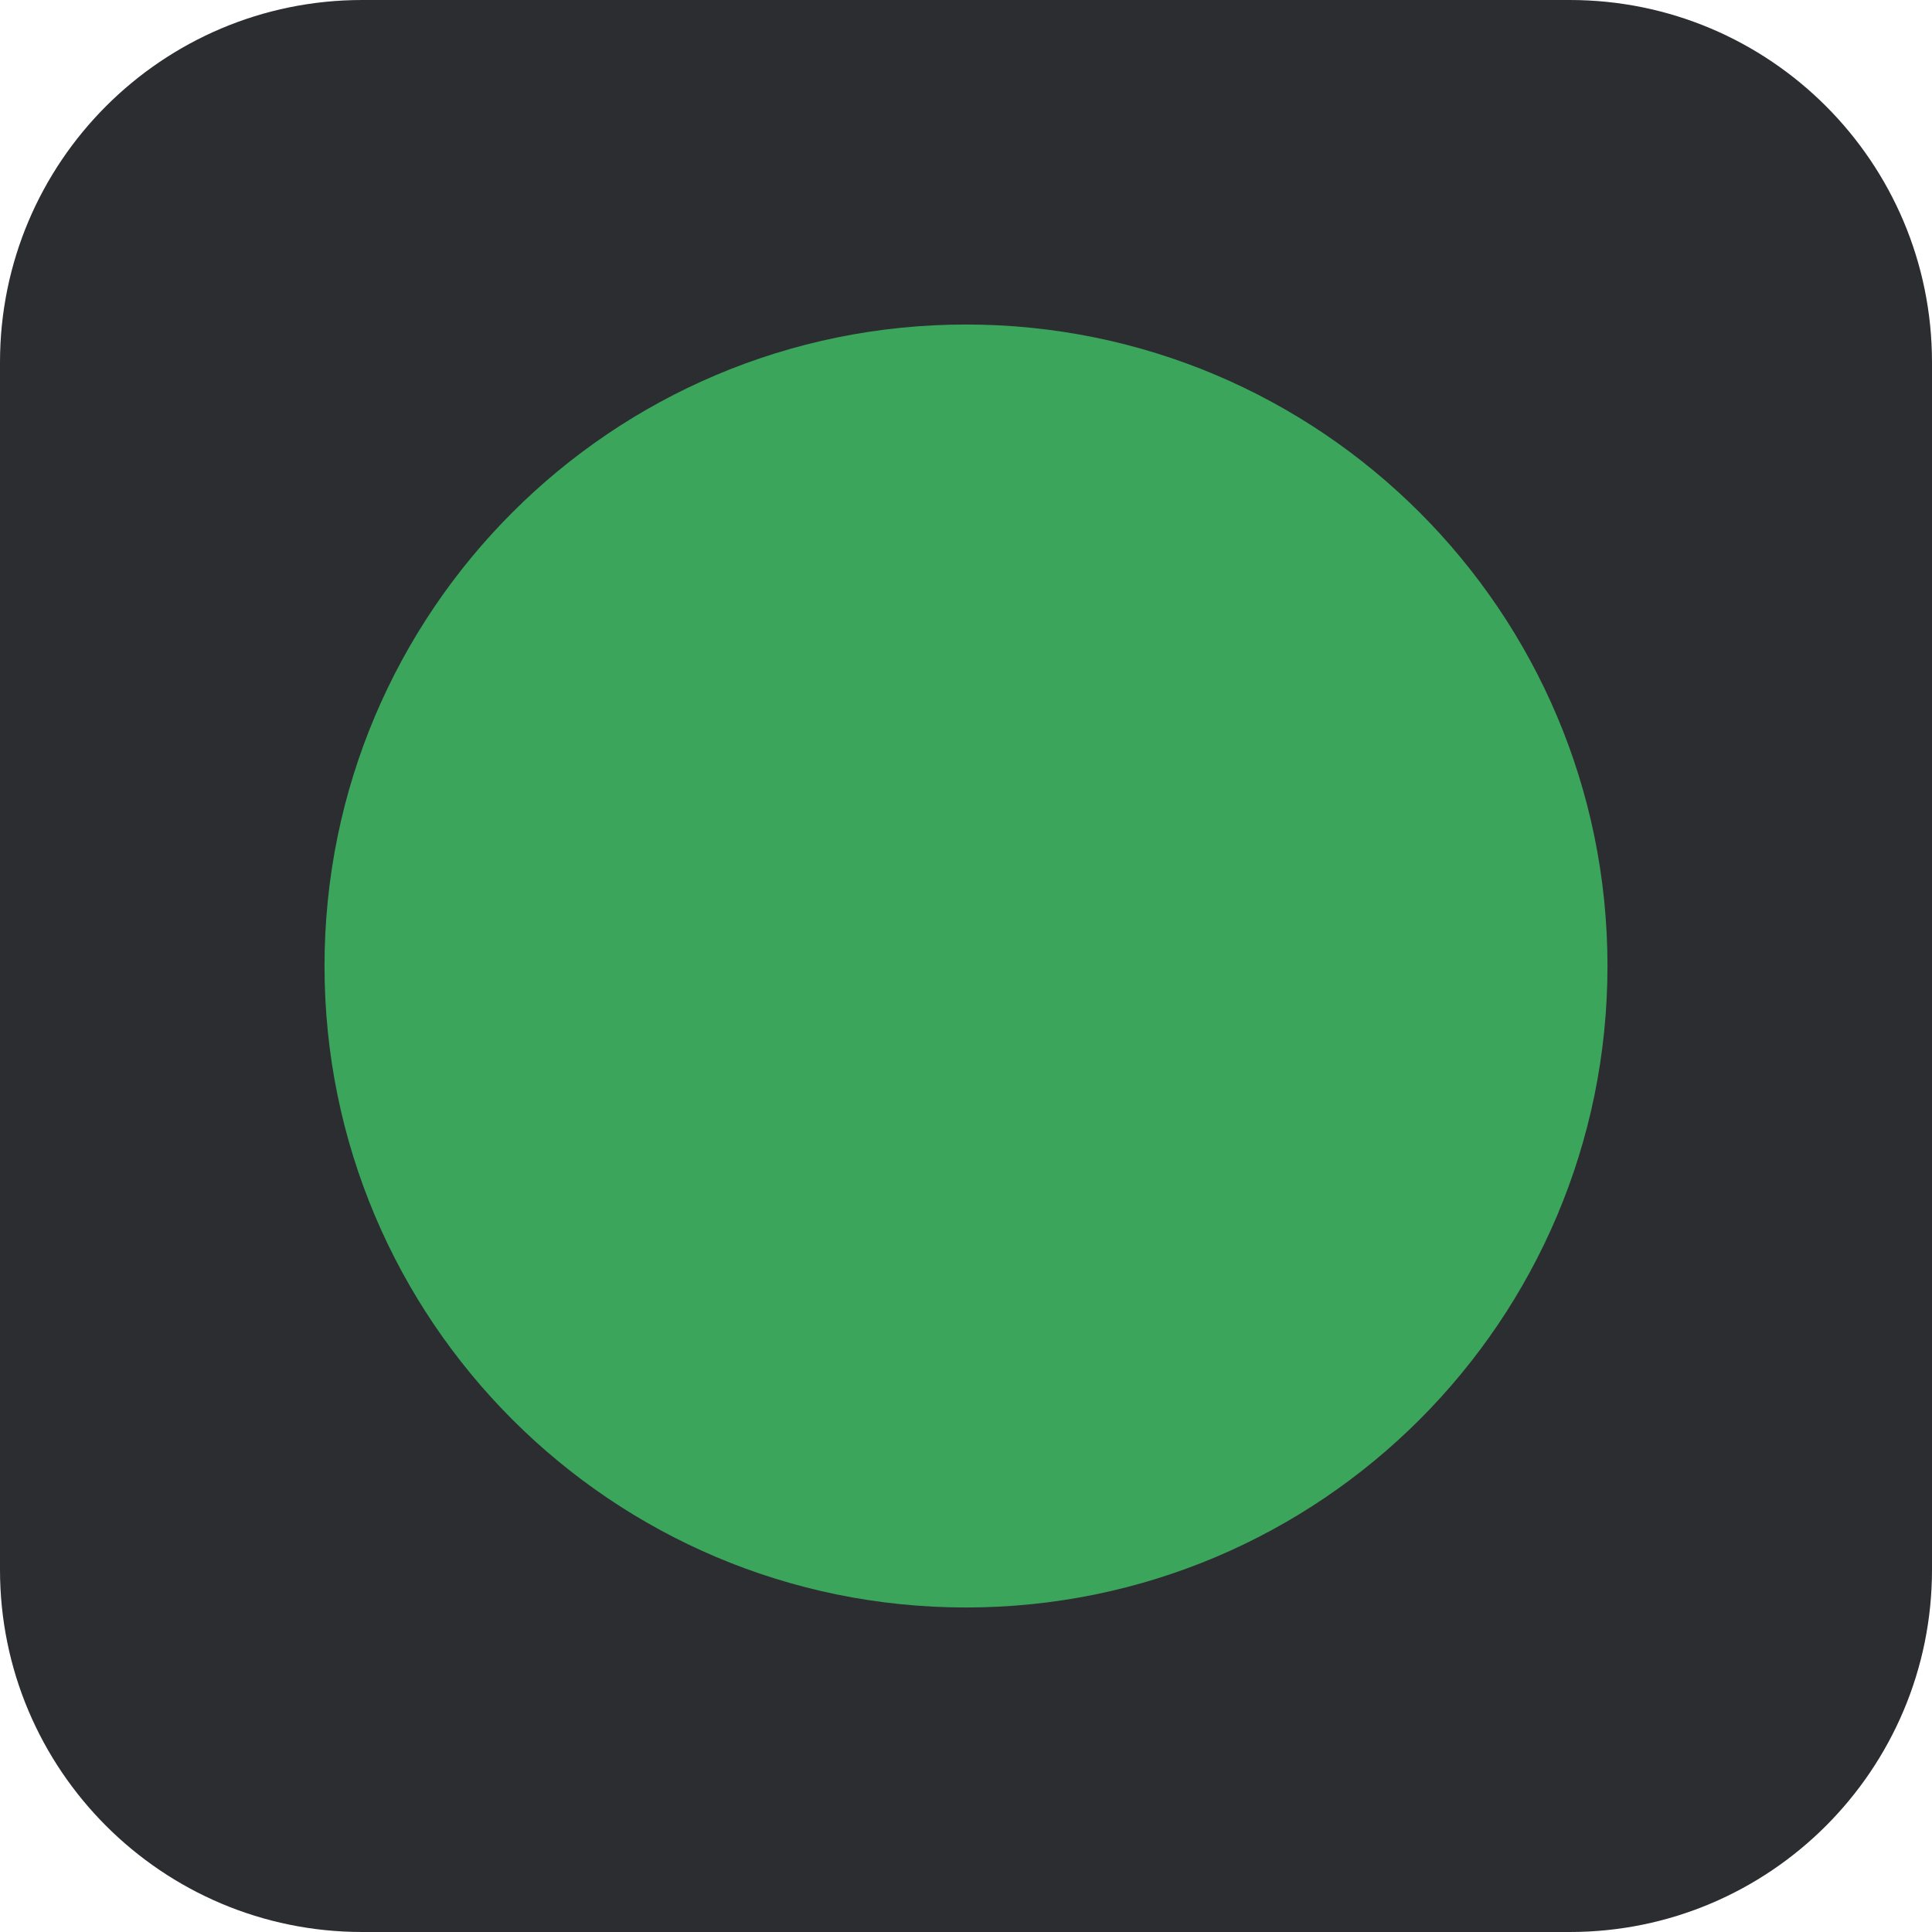
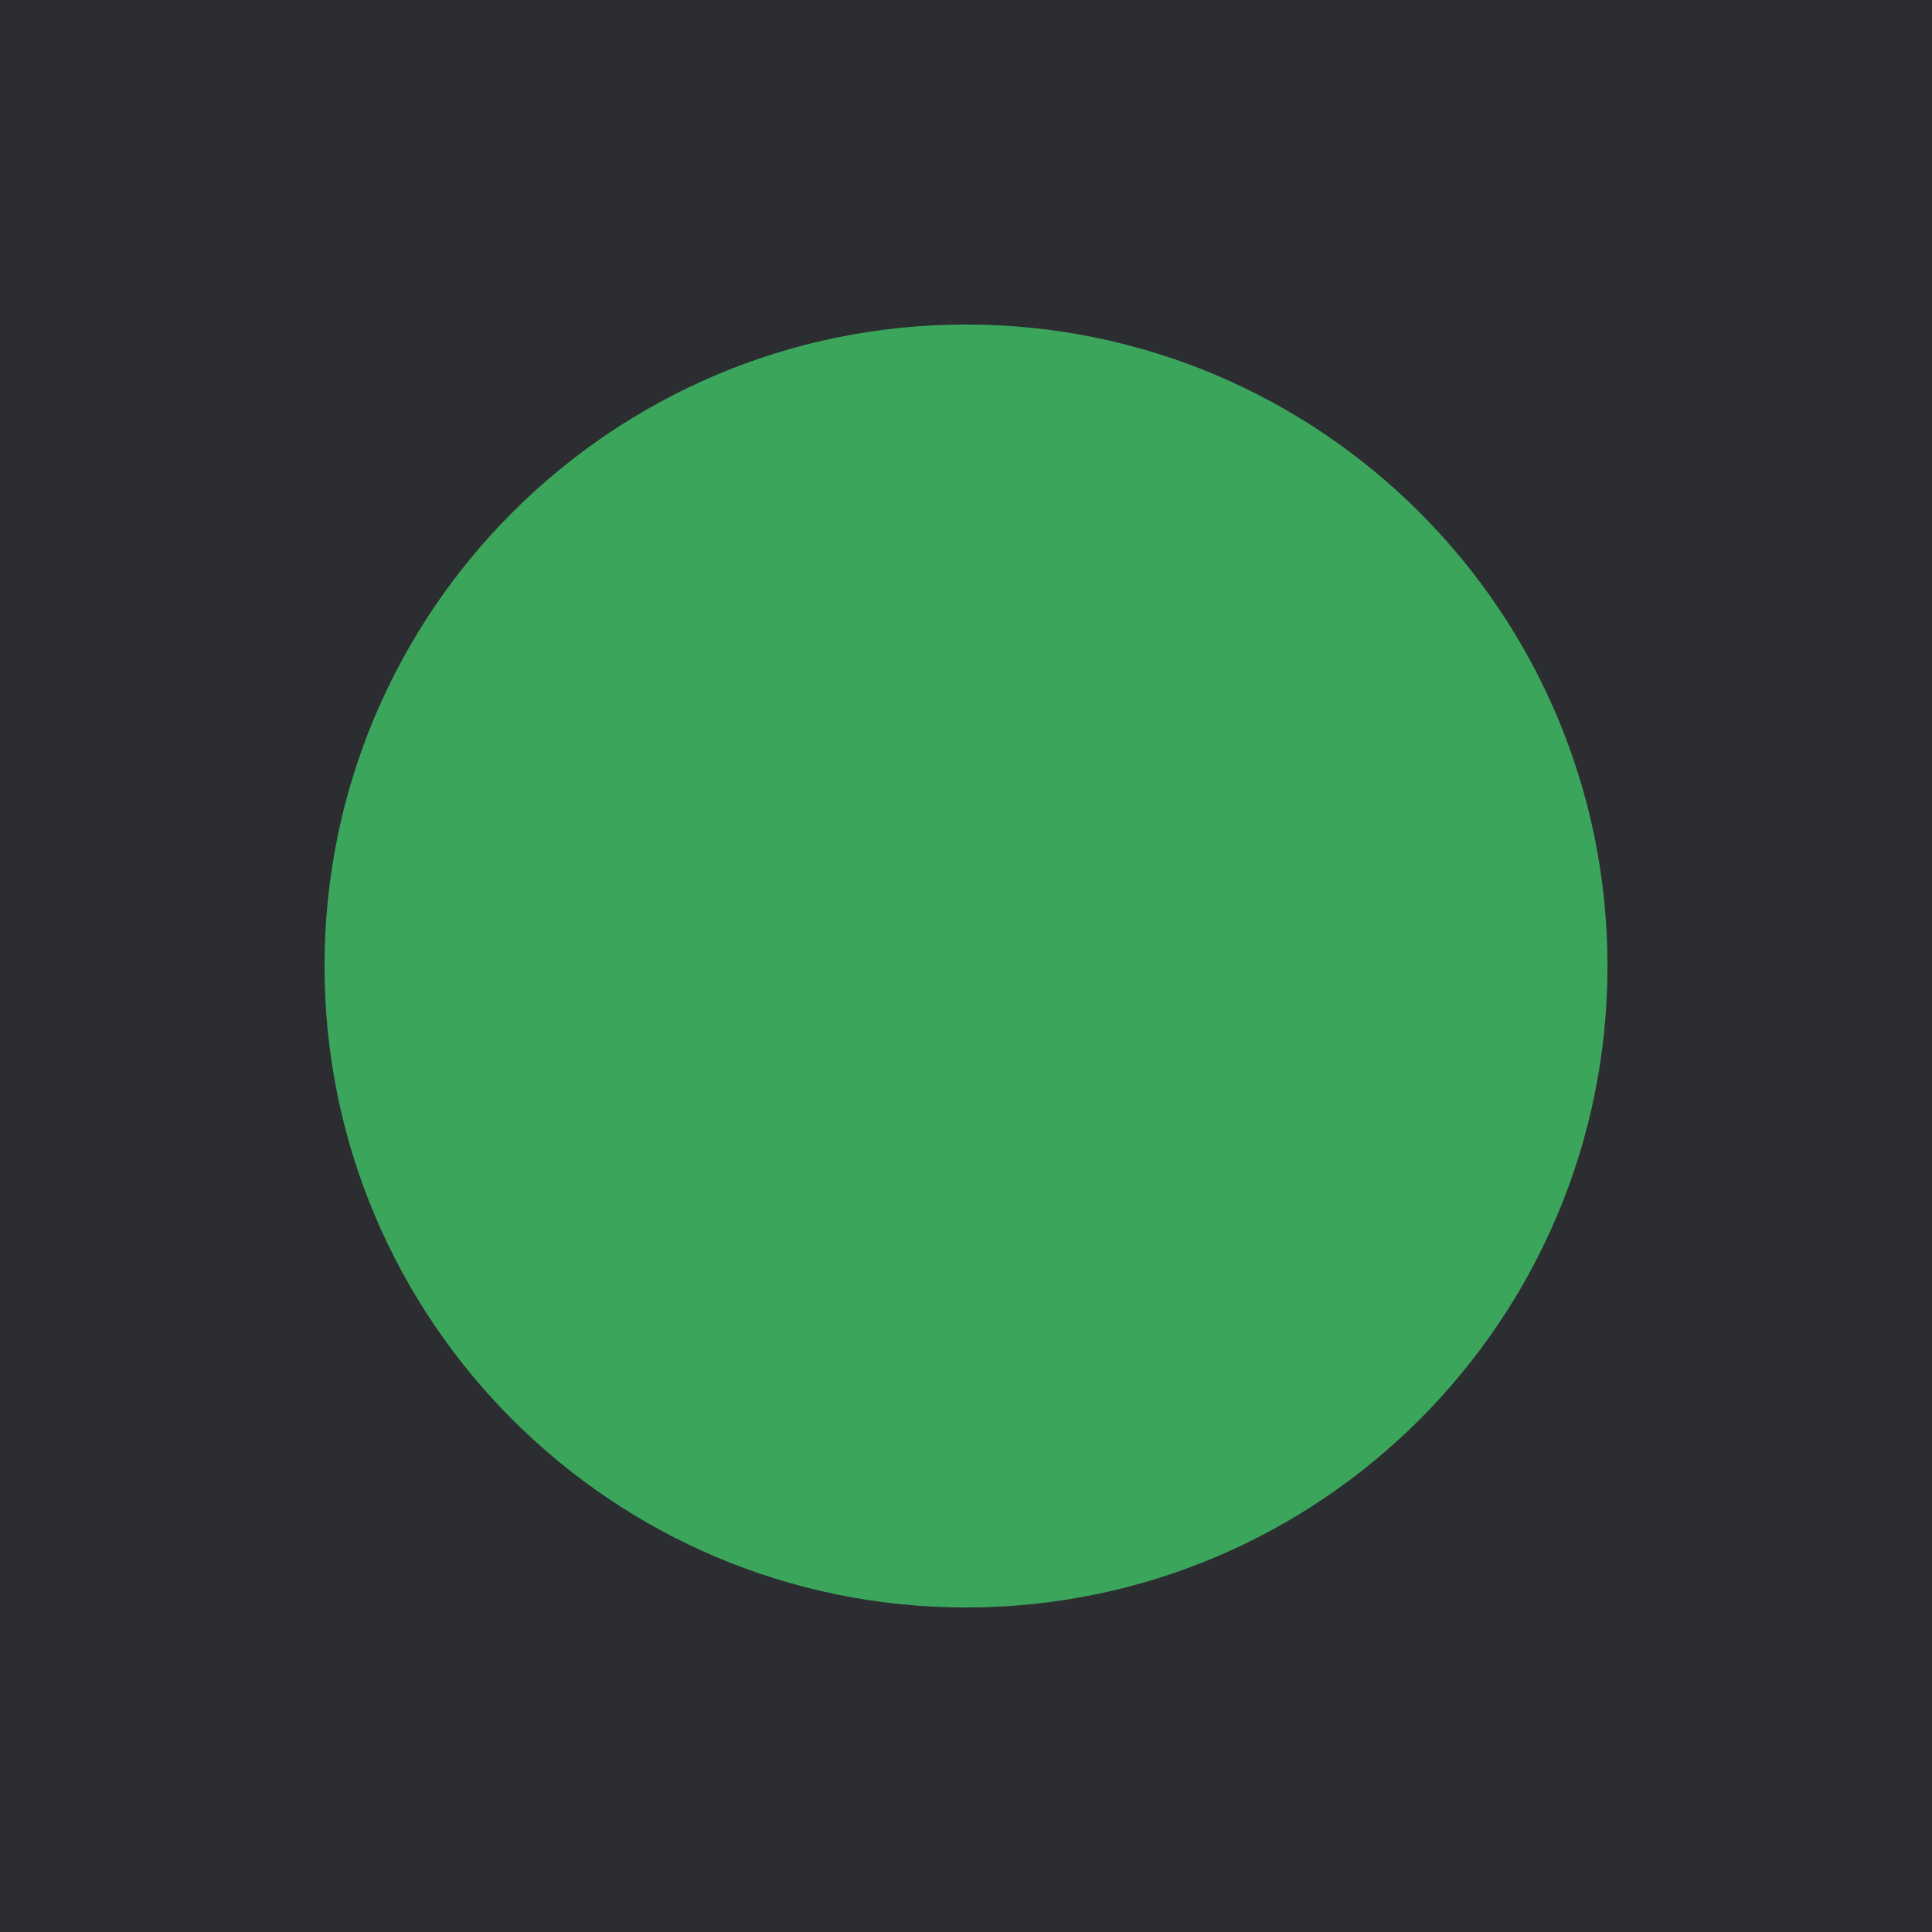
<svg xmlns="http://www.w3.org/2000/svg" width="512" height="512" viewBox="0 0 512 512">
-   <rect width="512" height="512" rx="96" fill="#2b2d31" />
+   <rect width="512" height="512" fill="#2b2d31" />
  <circle cx="256" cy="256" r="170" fill="#3ba55c" />
</svg>
